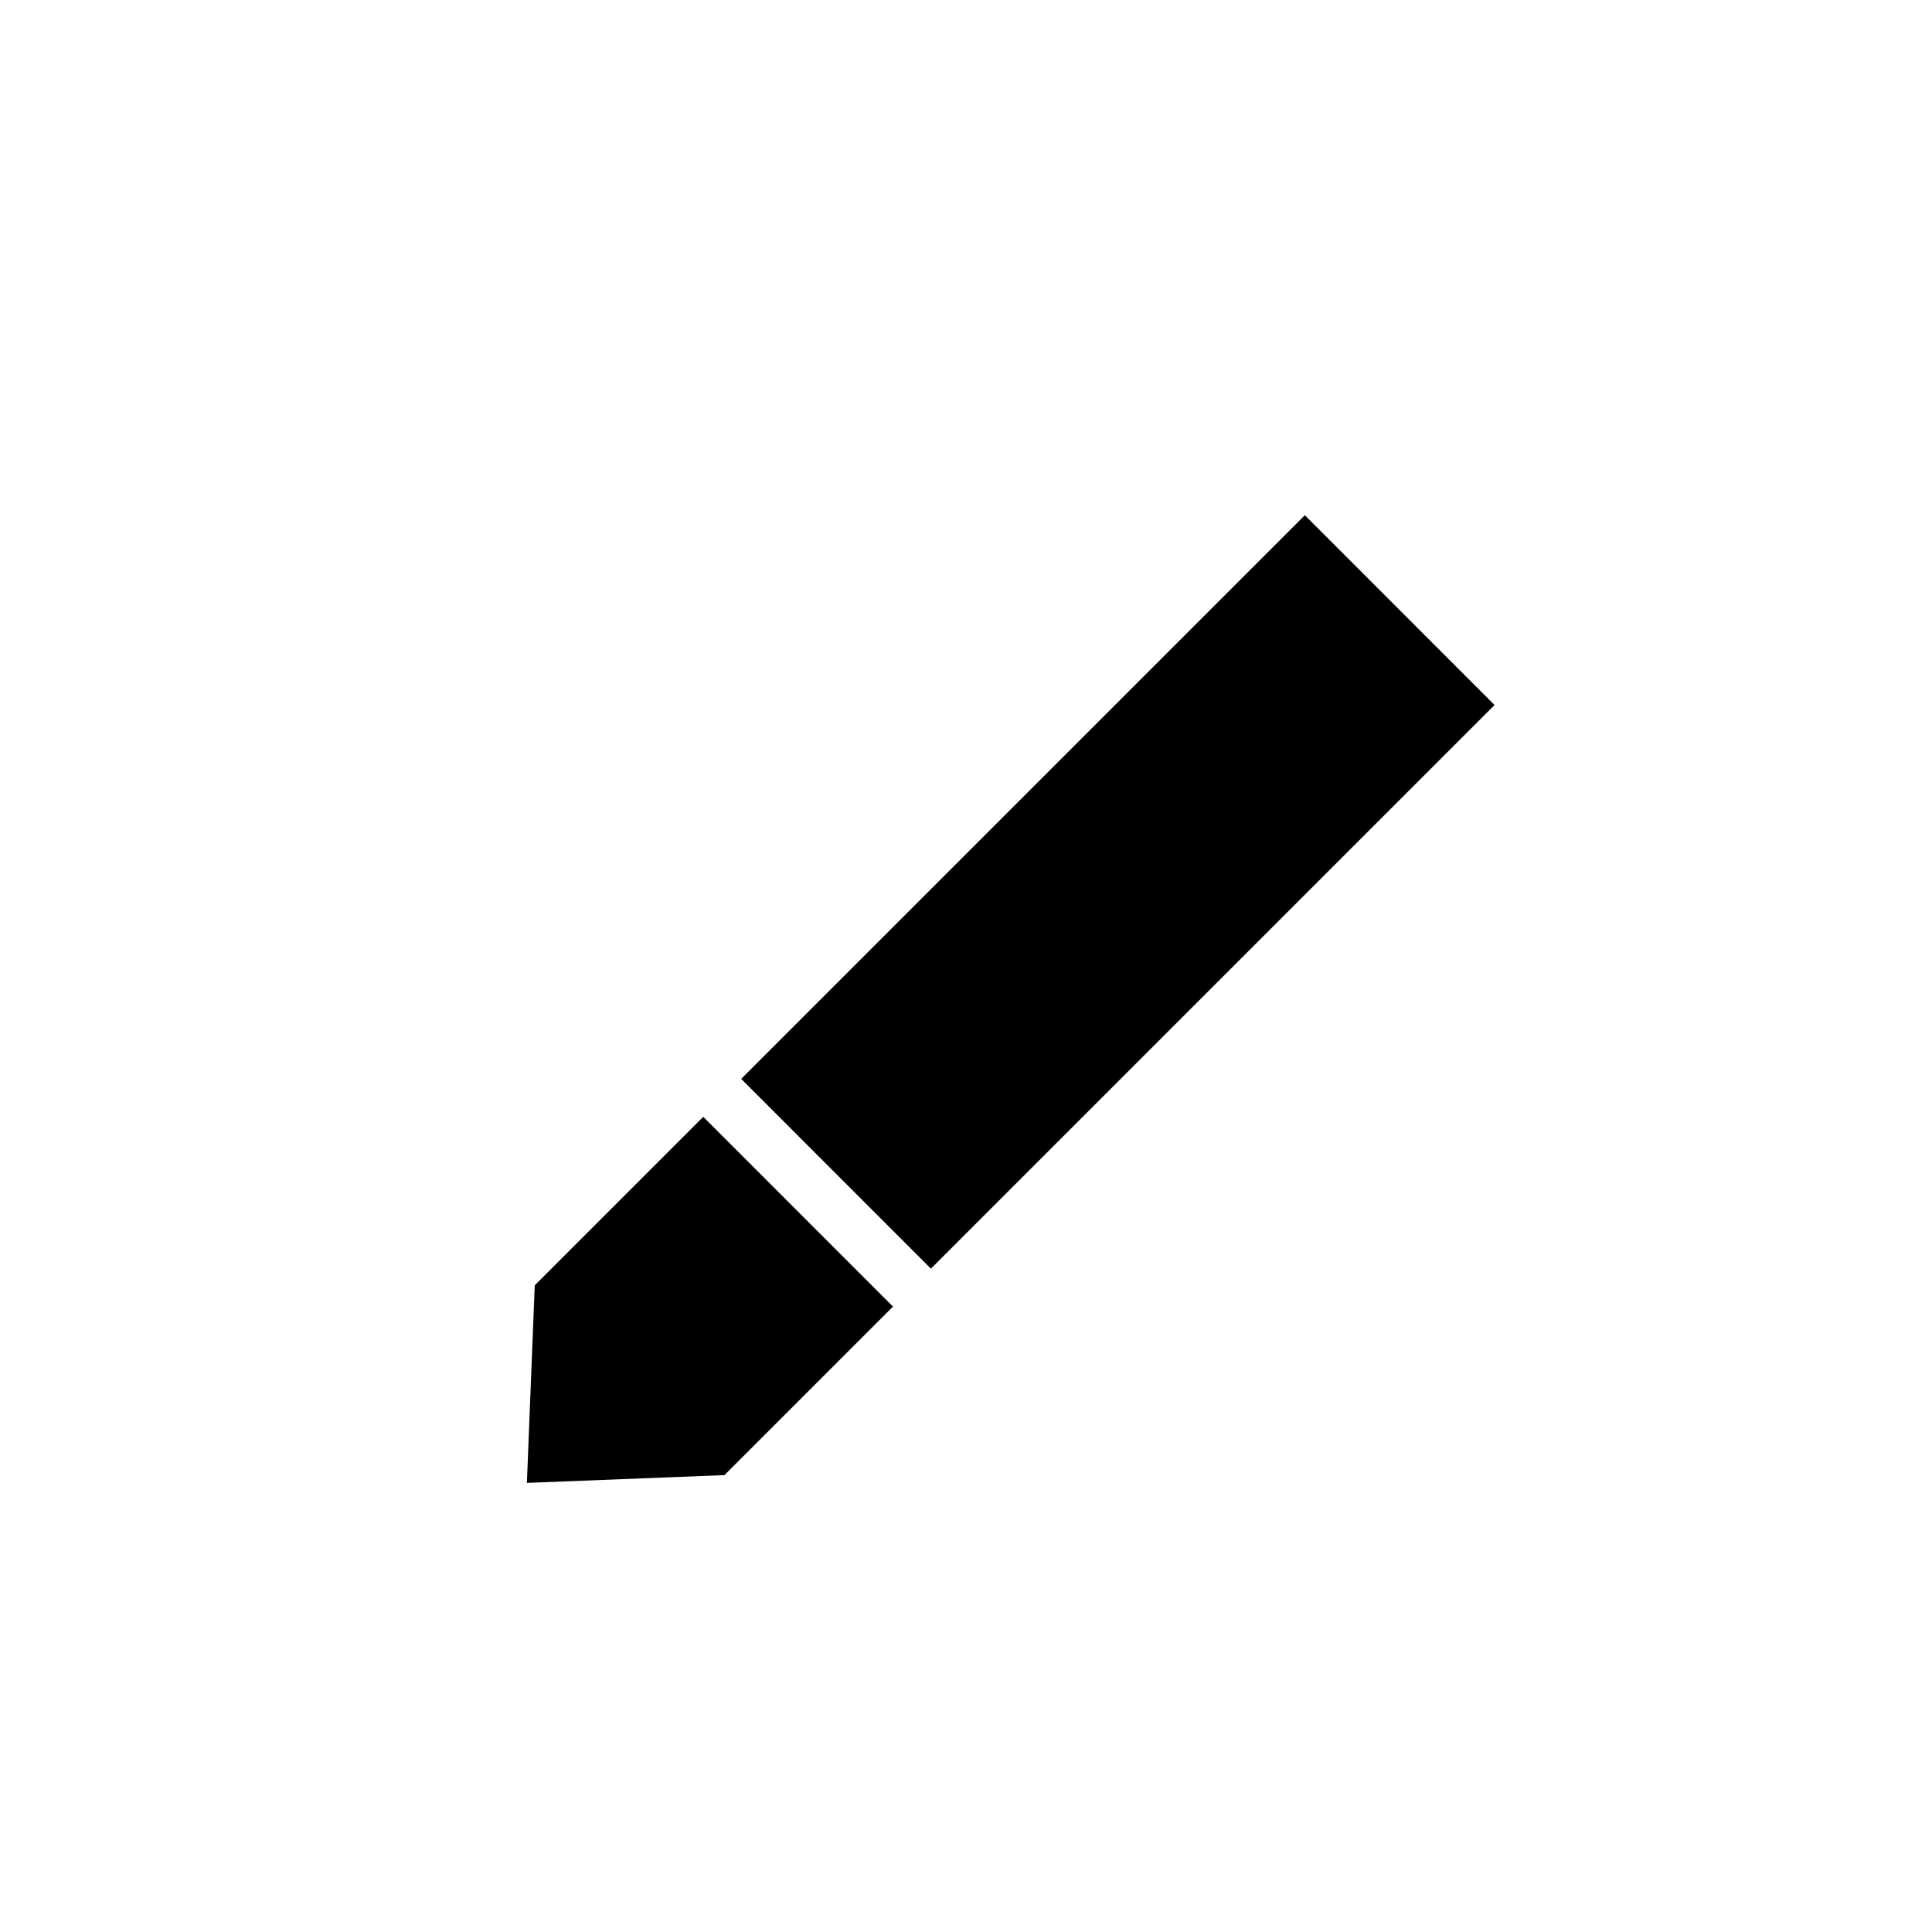
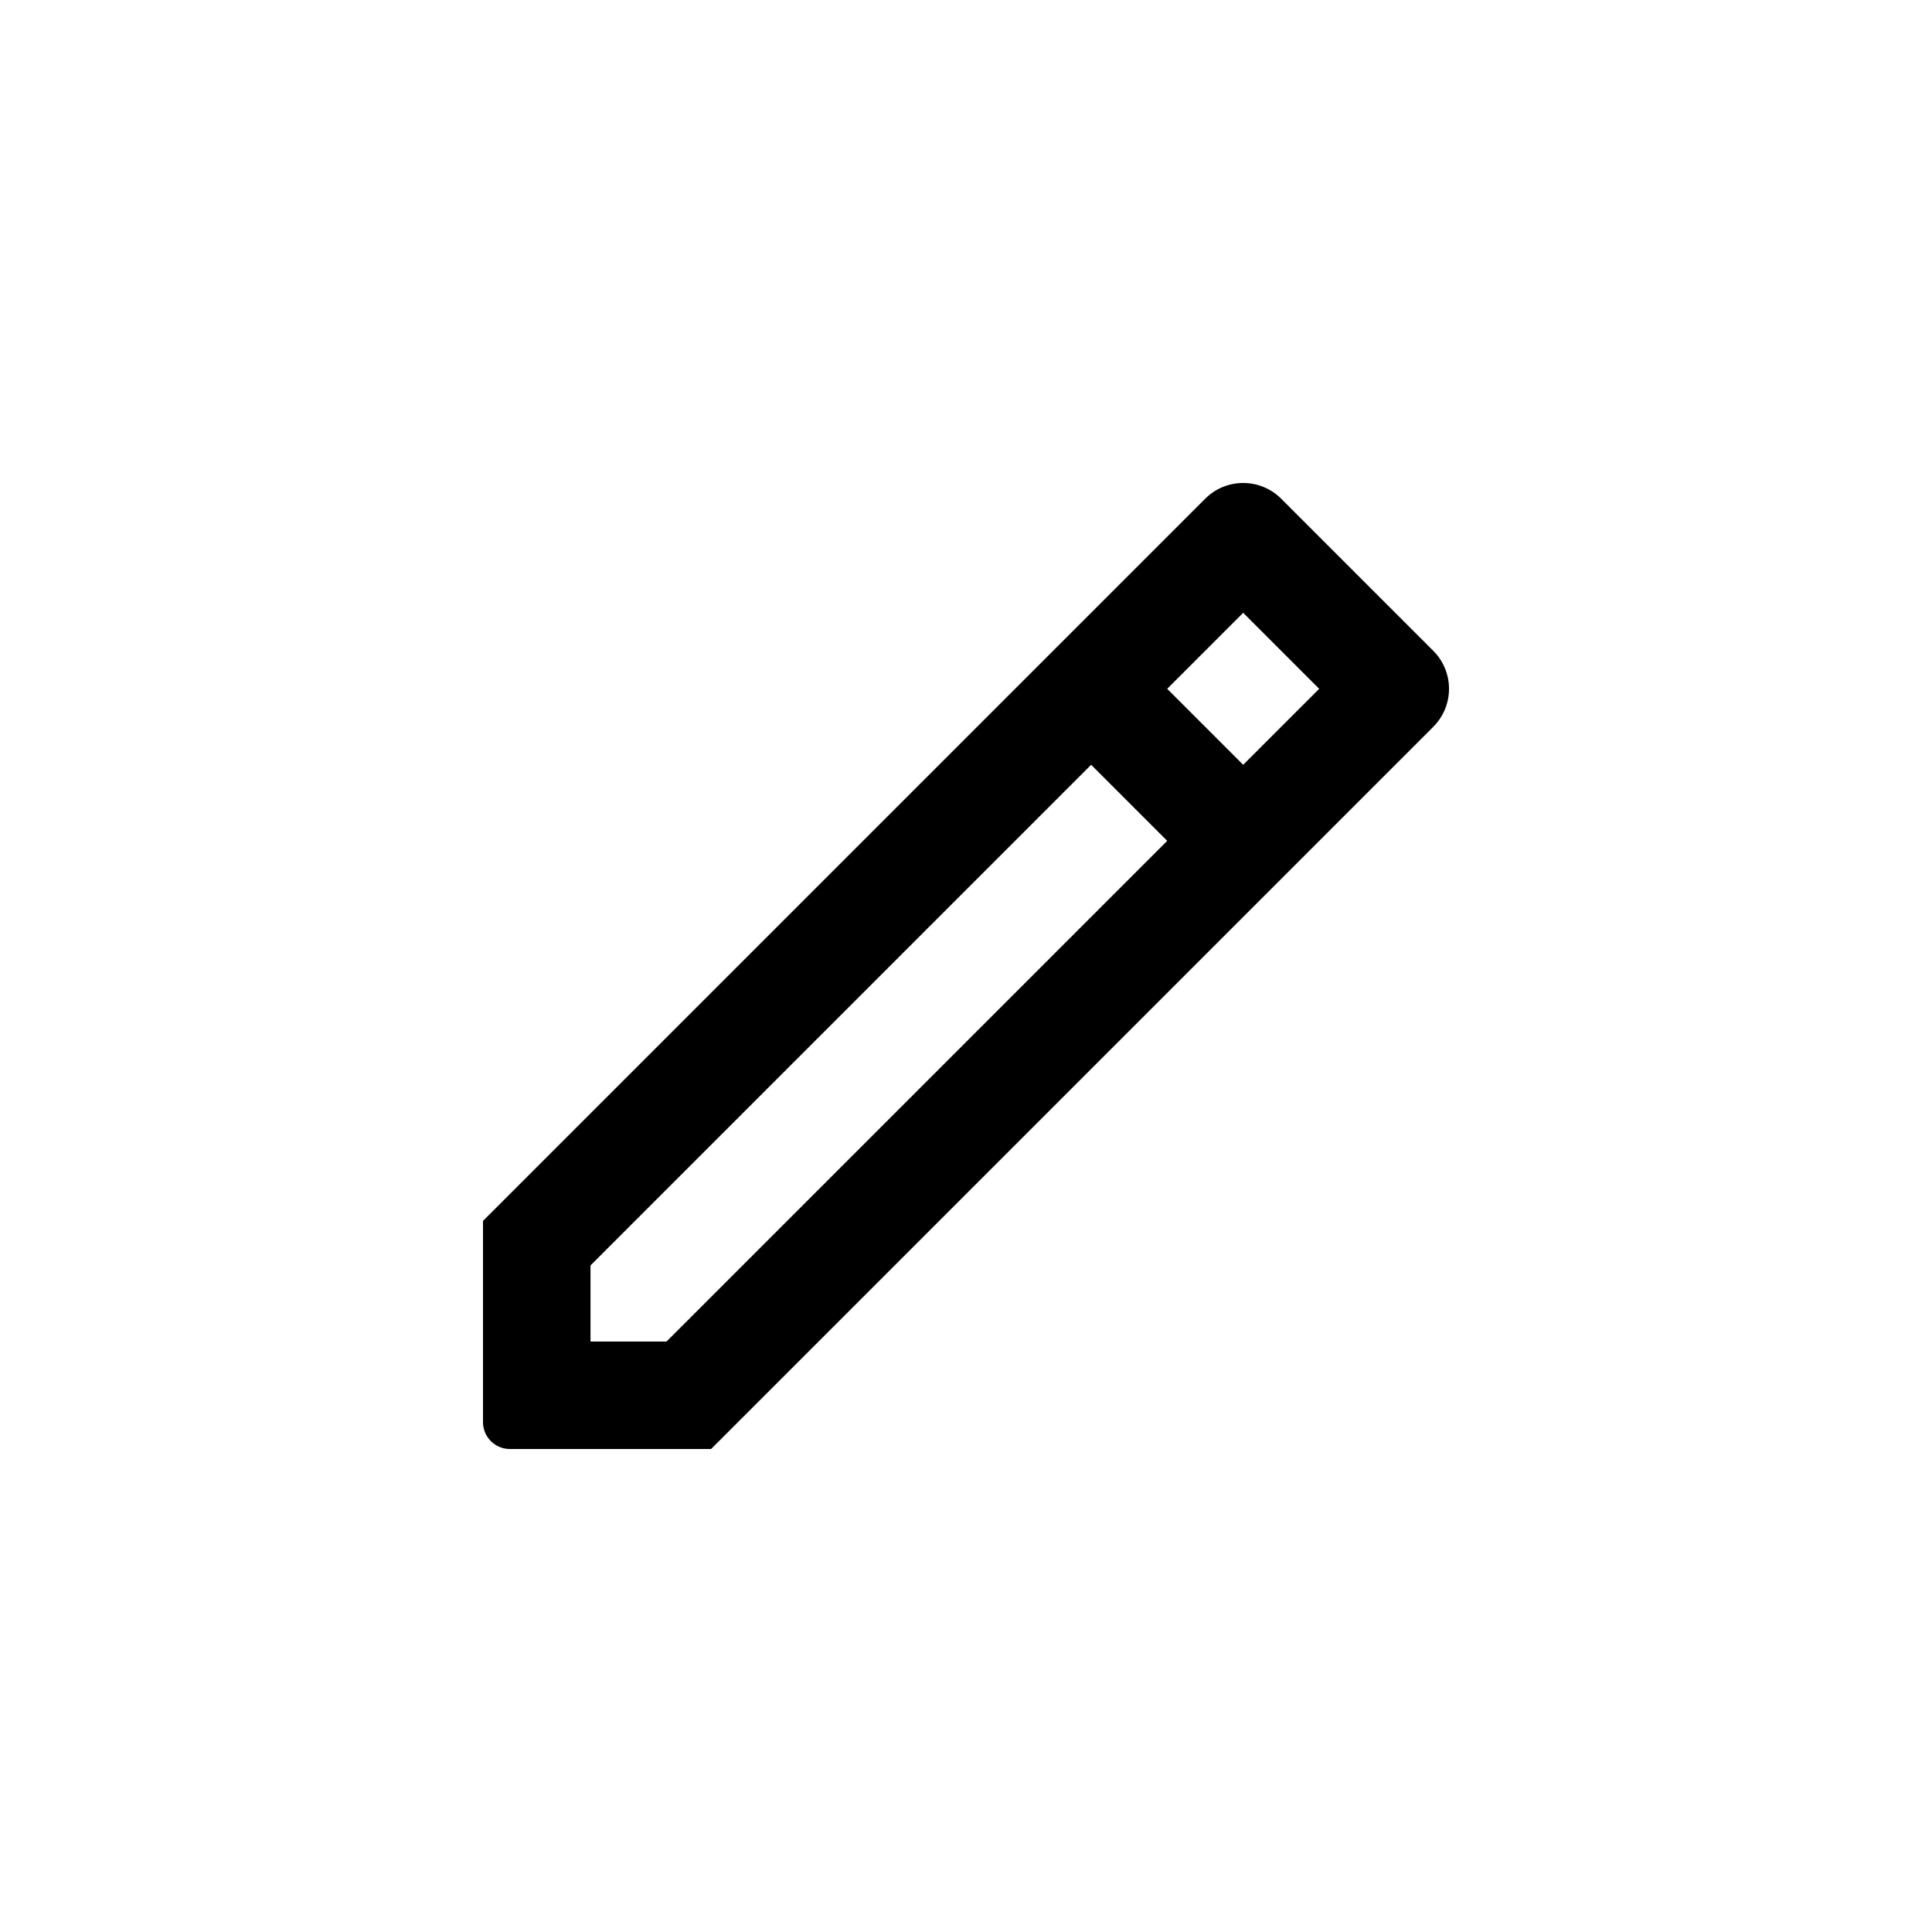
<svg xmlns="http://www.w3.org/2000/svg" width="36px" height="36px" viewBox="0 0 36 36" version="1.1">
-   <g id="页面-1" stroke="none" stroke-width="1" fill="none" fill-rule="evenodd">
-     <g id="按钮规范" transform="translate(-518, -101)" fill="#000000">
-       <g id="截图工具栏" transform="translate(137, 89)">
-         <g id="主工具栏" transform="translate(222, 10)">
-           <g id="Group-7" transform="translate(156, 0)">
-             <g id="pen" transform="translate(2, 1)">
-               <g id="Combined-Shape-normal" transform="translate(0.818019, 0.600505)">
-                 <path d="M17.528,24.039 L13.993,20.503 L24.496,10 L28.031,13.536 L17.528,24.039 Z M16.821,24.746 L13.681,27.886 L10,28.031 L10.146,24.35 L13.286,21.21 L16.821,24.746 Z" id="Combined-Shape" />
-               </g>
-             </g>
-           </g>
-         </g>
+   <g id="icon" stroke="none" stroke-width="1" fill="none" fill-rule="evenodd">
+     <g id="画板" transform="translate(-247, -91)">
+       <g id="涂鸦笔" transform="translate(247, 91)">
+         <rect id="占位" fill="#D8D8D8" opacity="0" x="0" y="0" width="36" height="36" rx="8" />
+         <path d="M21.749,15.668 L20.332,14.251 L11.003,23.58 L11.003,24.997 L12.42,24.997 L21.749,15.668 Z M23.165,14.251 L24.581,12.835 L23.165,11.419 L21.749,12.835 L23.165,14.251 Z M9,26.5 L9,22.75 L9,22.75 L22.457,9.293 C22.848,8.902 23.482,8.902 23.873,9.293 L26.707,12.127 C27.098,12.518 27.098,13.152 26.707,13.543 L13.25,27 L9.5,27 C9.224,27 9,26.776 9,26.5 Z" id="形状" fill="#000000" fill-rule="nonzero" />
      </g>
    </g>
  </g>
</svg>
